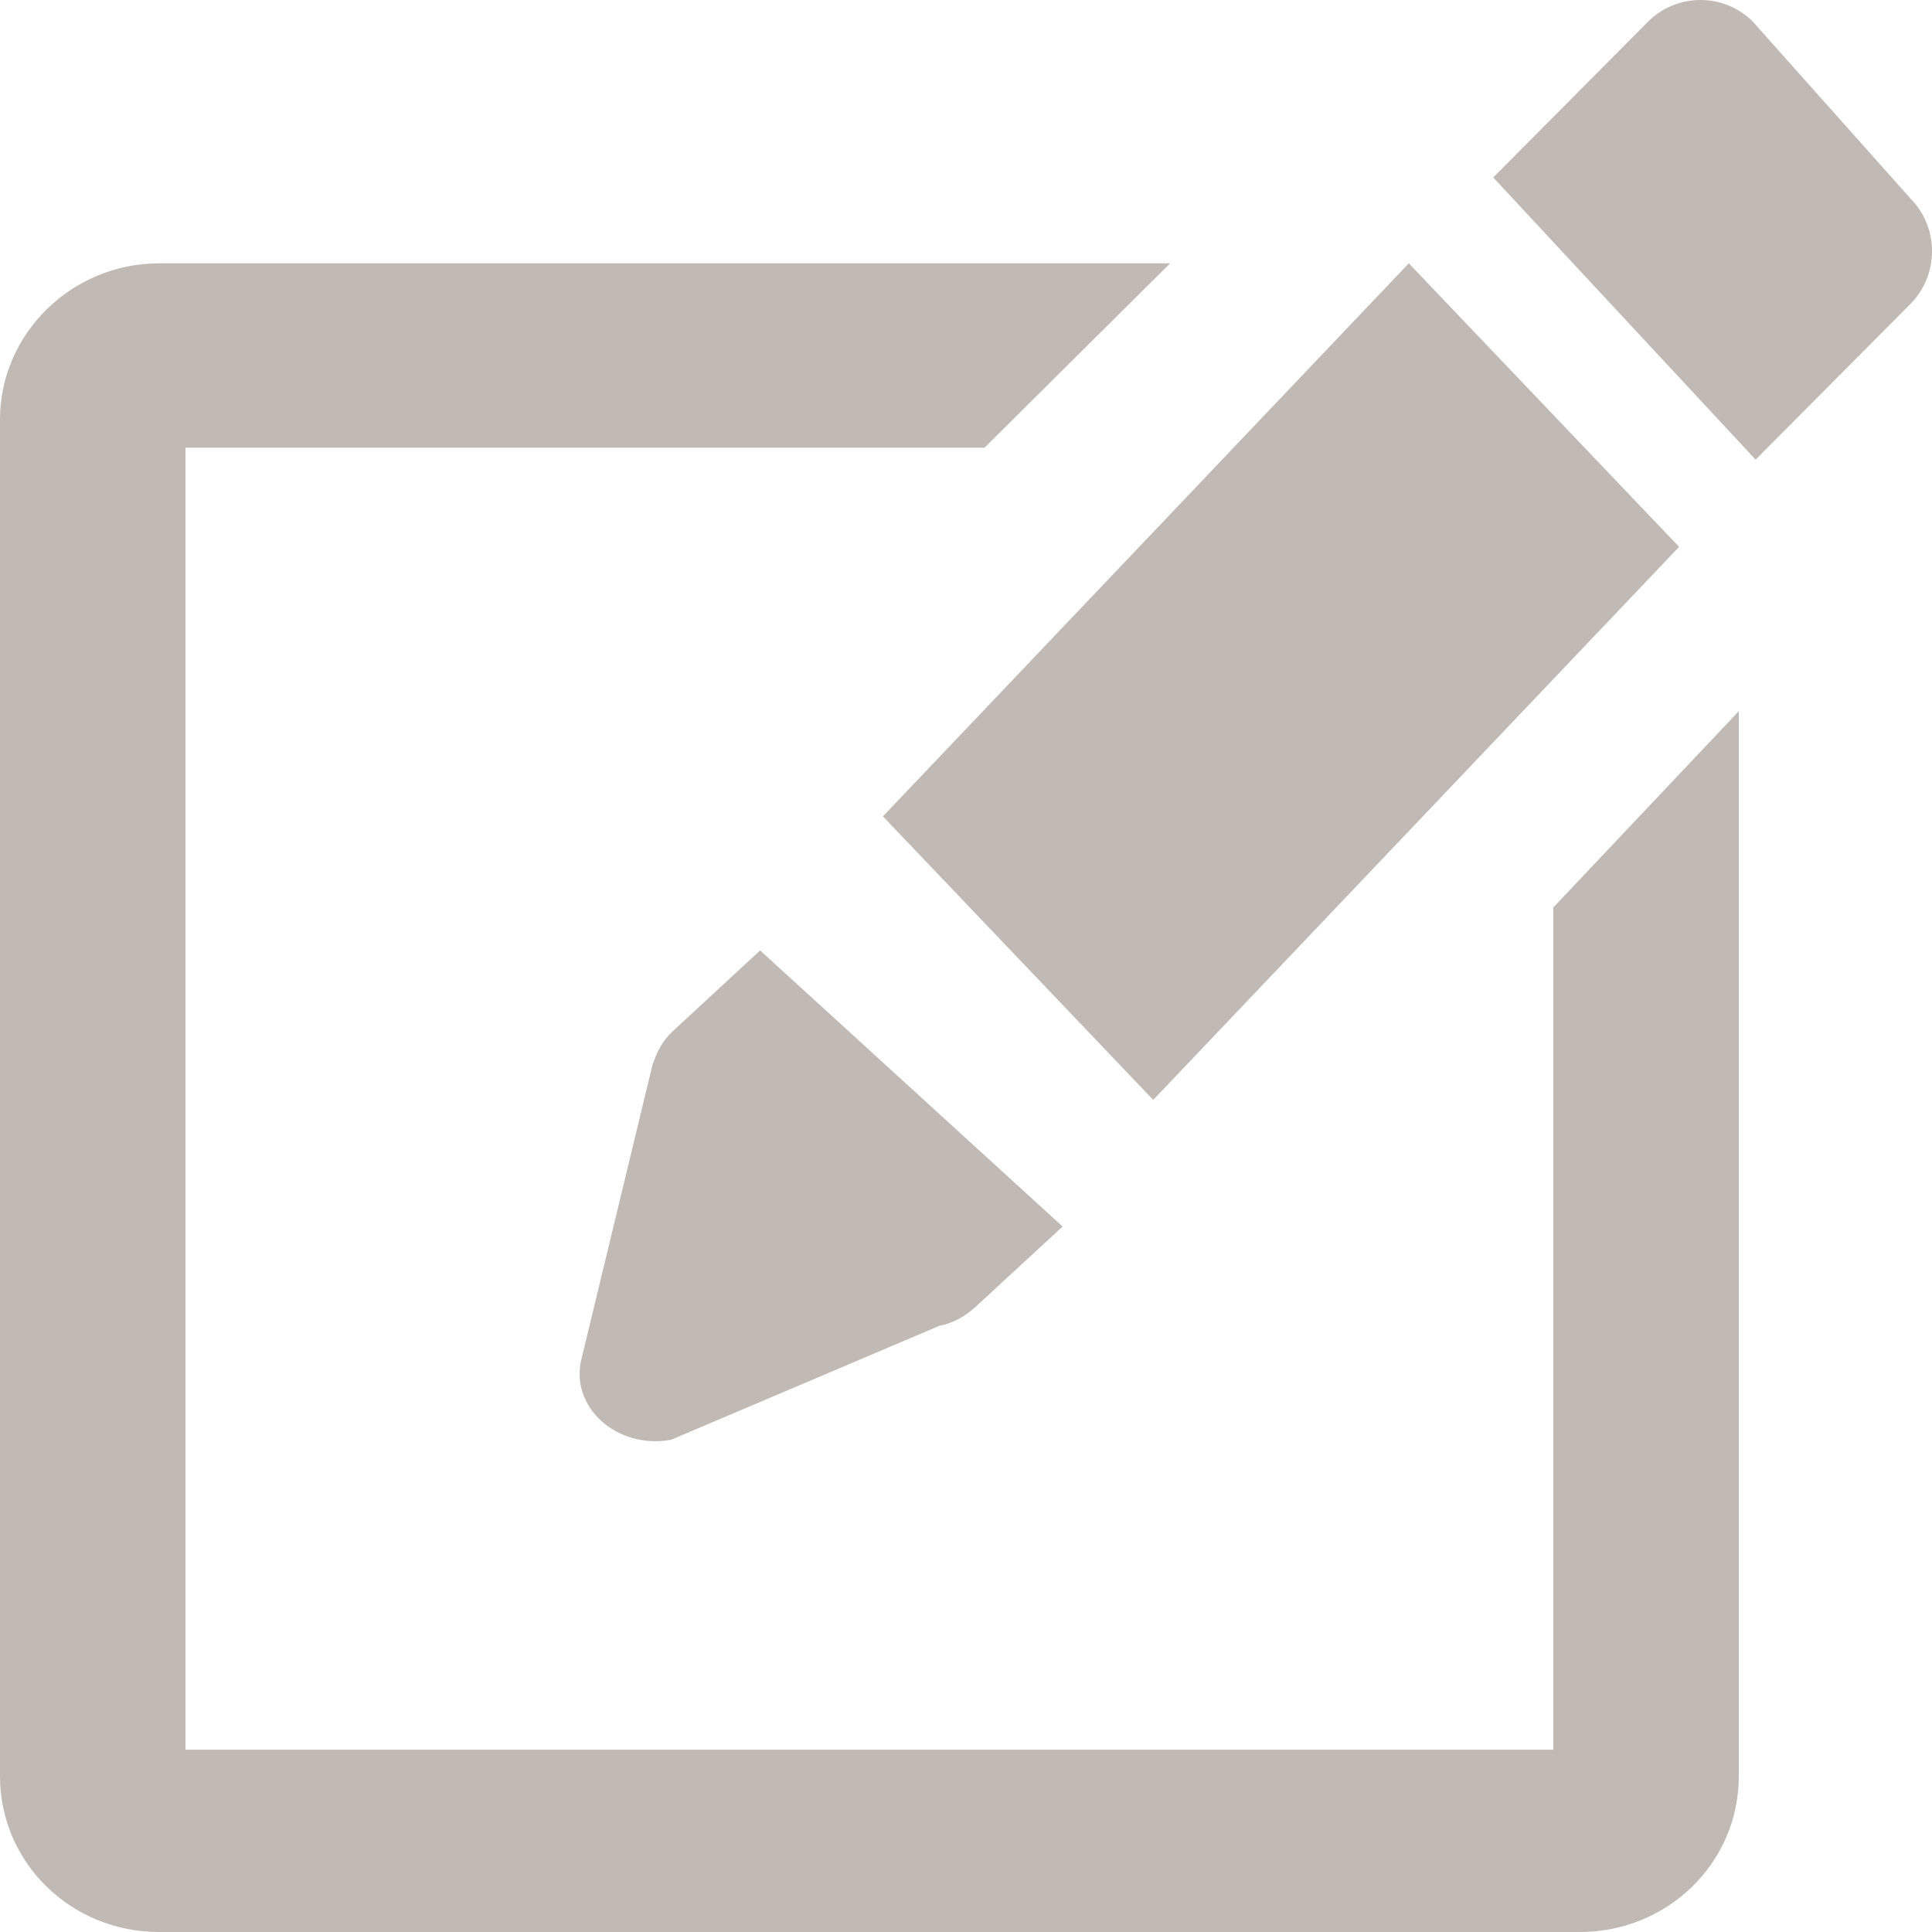
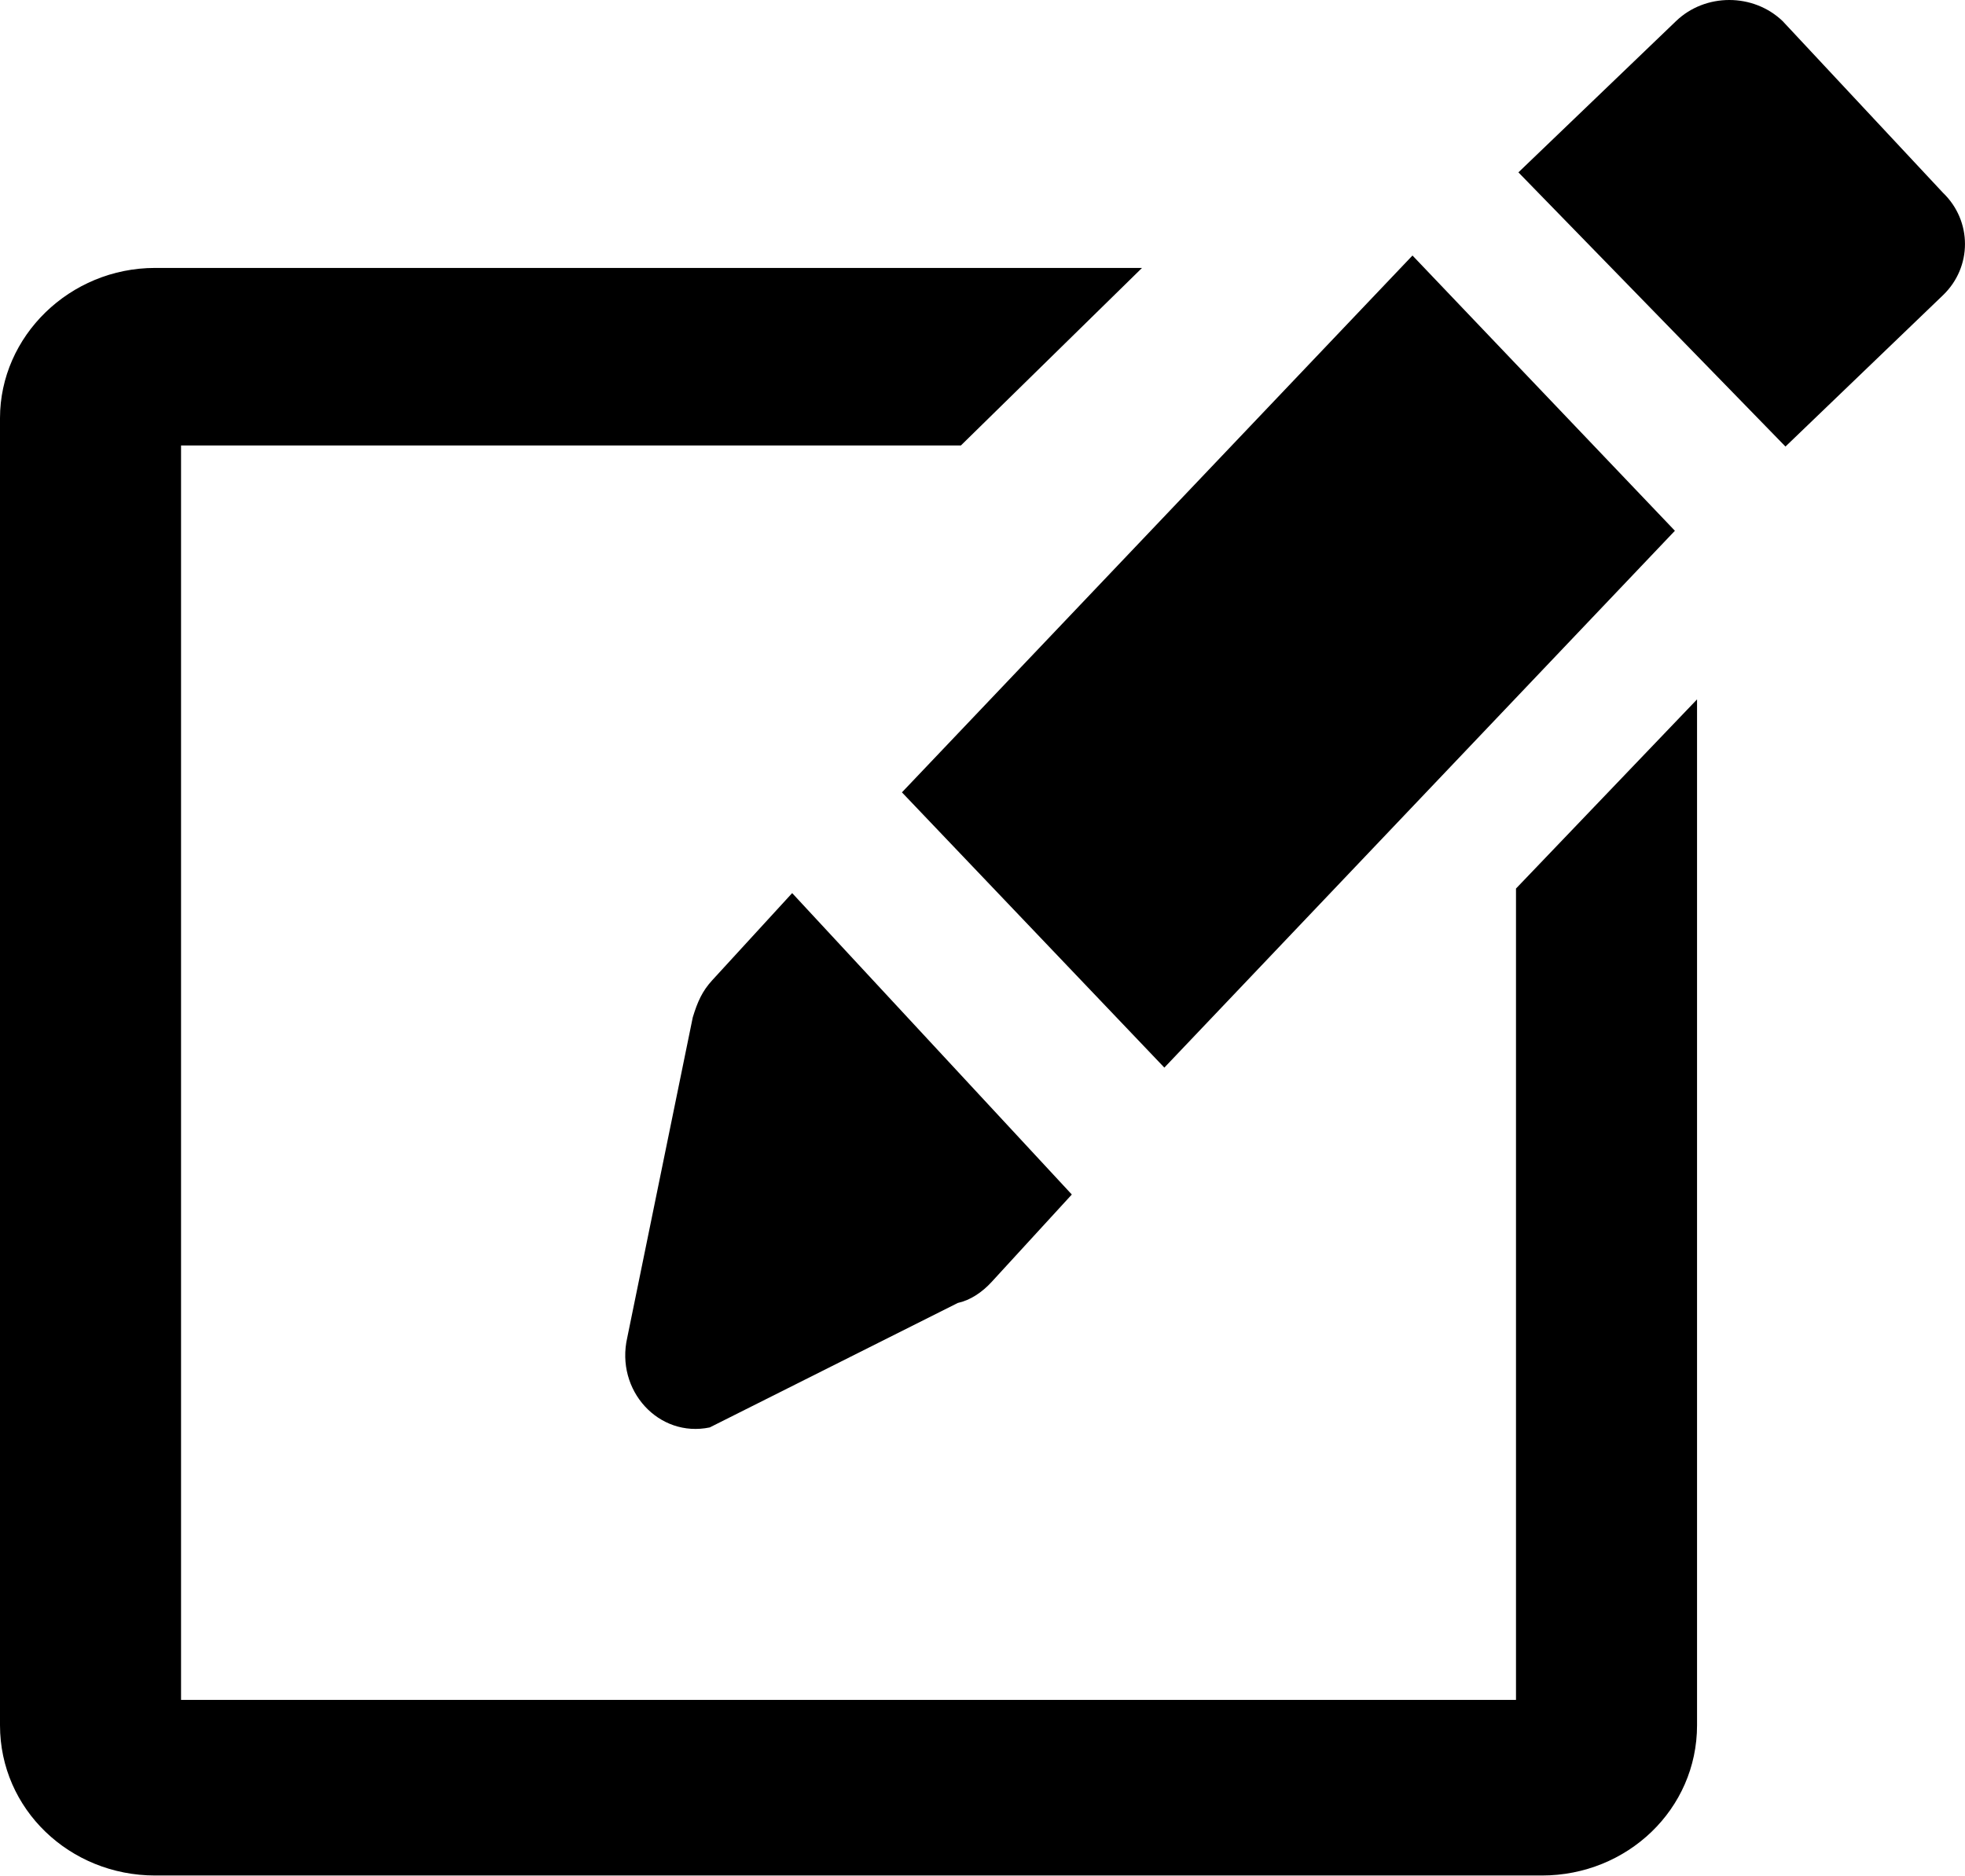
- <svg xmlns="http://www.w3.org/2000/svg" width="20" height="20" viewBox="0 0 20 20" fill="none">
-   <path fill-rule="evenodd" clip-rule="evenodd" d="M18.146 0.225L19.776 2.054C20.075 2.354 20.075 2.846 19.776 3.147L18.174 4.758L15.458 1.837L17.06 0.225C17.359 -0.075 17.848 -0.075 18.146 0.225ZM1.92 18.113H16.08V9.394L18 7.362V18.386C18 19.287 17.261 20 16.354 20H1.646C0.739 20 0 19.287 0 18.386V4.34C0 3.46 0.739 2.726 1.646 2.726H12.113L10.192 4.634H1.92V18.113ZM14.584 2.726L9.14 8.451L11.938 11.386L17.382 5.661L14.584 2.726ZM6.973 10.667C6.864 10.767 6.81 10.867 6.756 11.018L6.023 14.053C5.887 14.554 6.376 15.006 6.946 14.905L9.724 13.725C9.86 13.7 9.996 13.625 10.104 13.524L11 12.697L7.869 9.839L6.973 10.667Z" fill="#C0B9B4" />
+ <svg xmlns="http://www.w3.org/2000/svg" width="22" height="21" viewBox="0 0 22 21" fill="none">
+   <path d="M16.995 19.034H2.027V4.988H10.758L12.786 3H1.737C0.78 3 0 3.765 0 4.682V19.318C0 20.257 0.78 21 1.737 21H17.263C18.22 21 19 20.257 19 19.318V7.831L16.973 9.949V19.034H16.995Z" fill="black" />
+   <path d="M10.098 8.872L15.814 2.861L18.752 5.943L13.036 11.954L10.098 8.872Z" fill="black" />
+   <path d="M7.973 10.977C7.864 11.096 7.81 11.214 7.756 11.392L7.023 14.976C6.887 15.569 7.376 16.102 7.946 15.983L10.724 14.589C10.86 14.56 10.996 14.471 11.104 14.352L12 13.375L8.869 10L7.973 10.977Z" fill="black" />
+   <path d="M21.753 2.158L19.959 0.237C19.63 -0.079 19.092 -0.079 18.764 0.237L17 1.93L19.99 5L21.753 3.306C22.082 2.991 22.082 2.474 21.753 2.158Z" fill="black" />
</svg>
